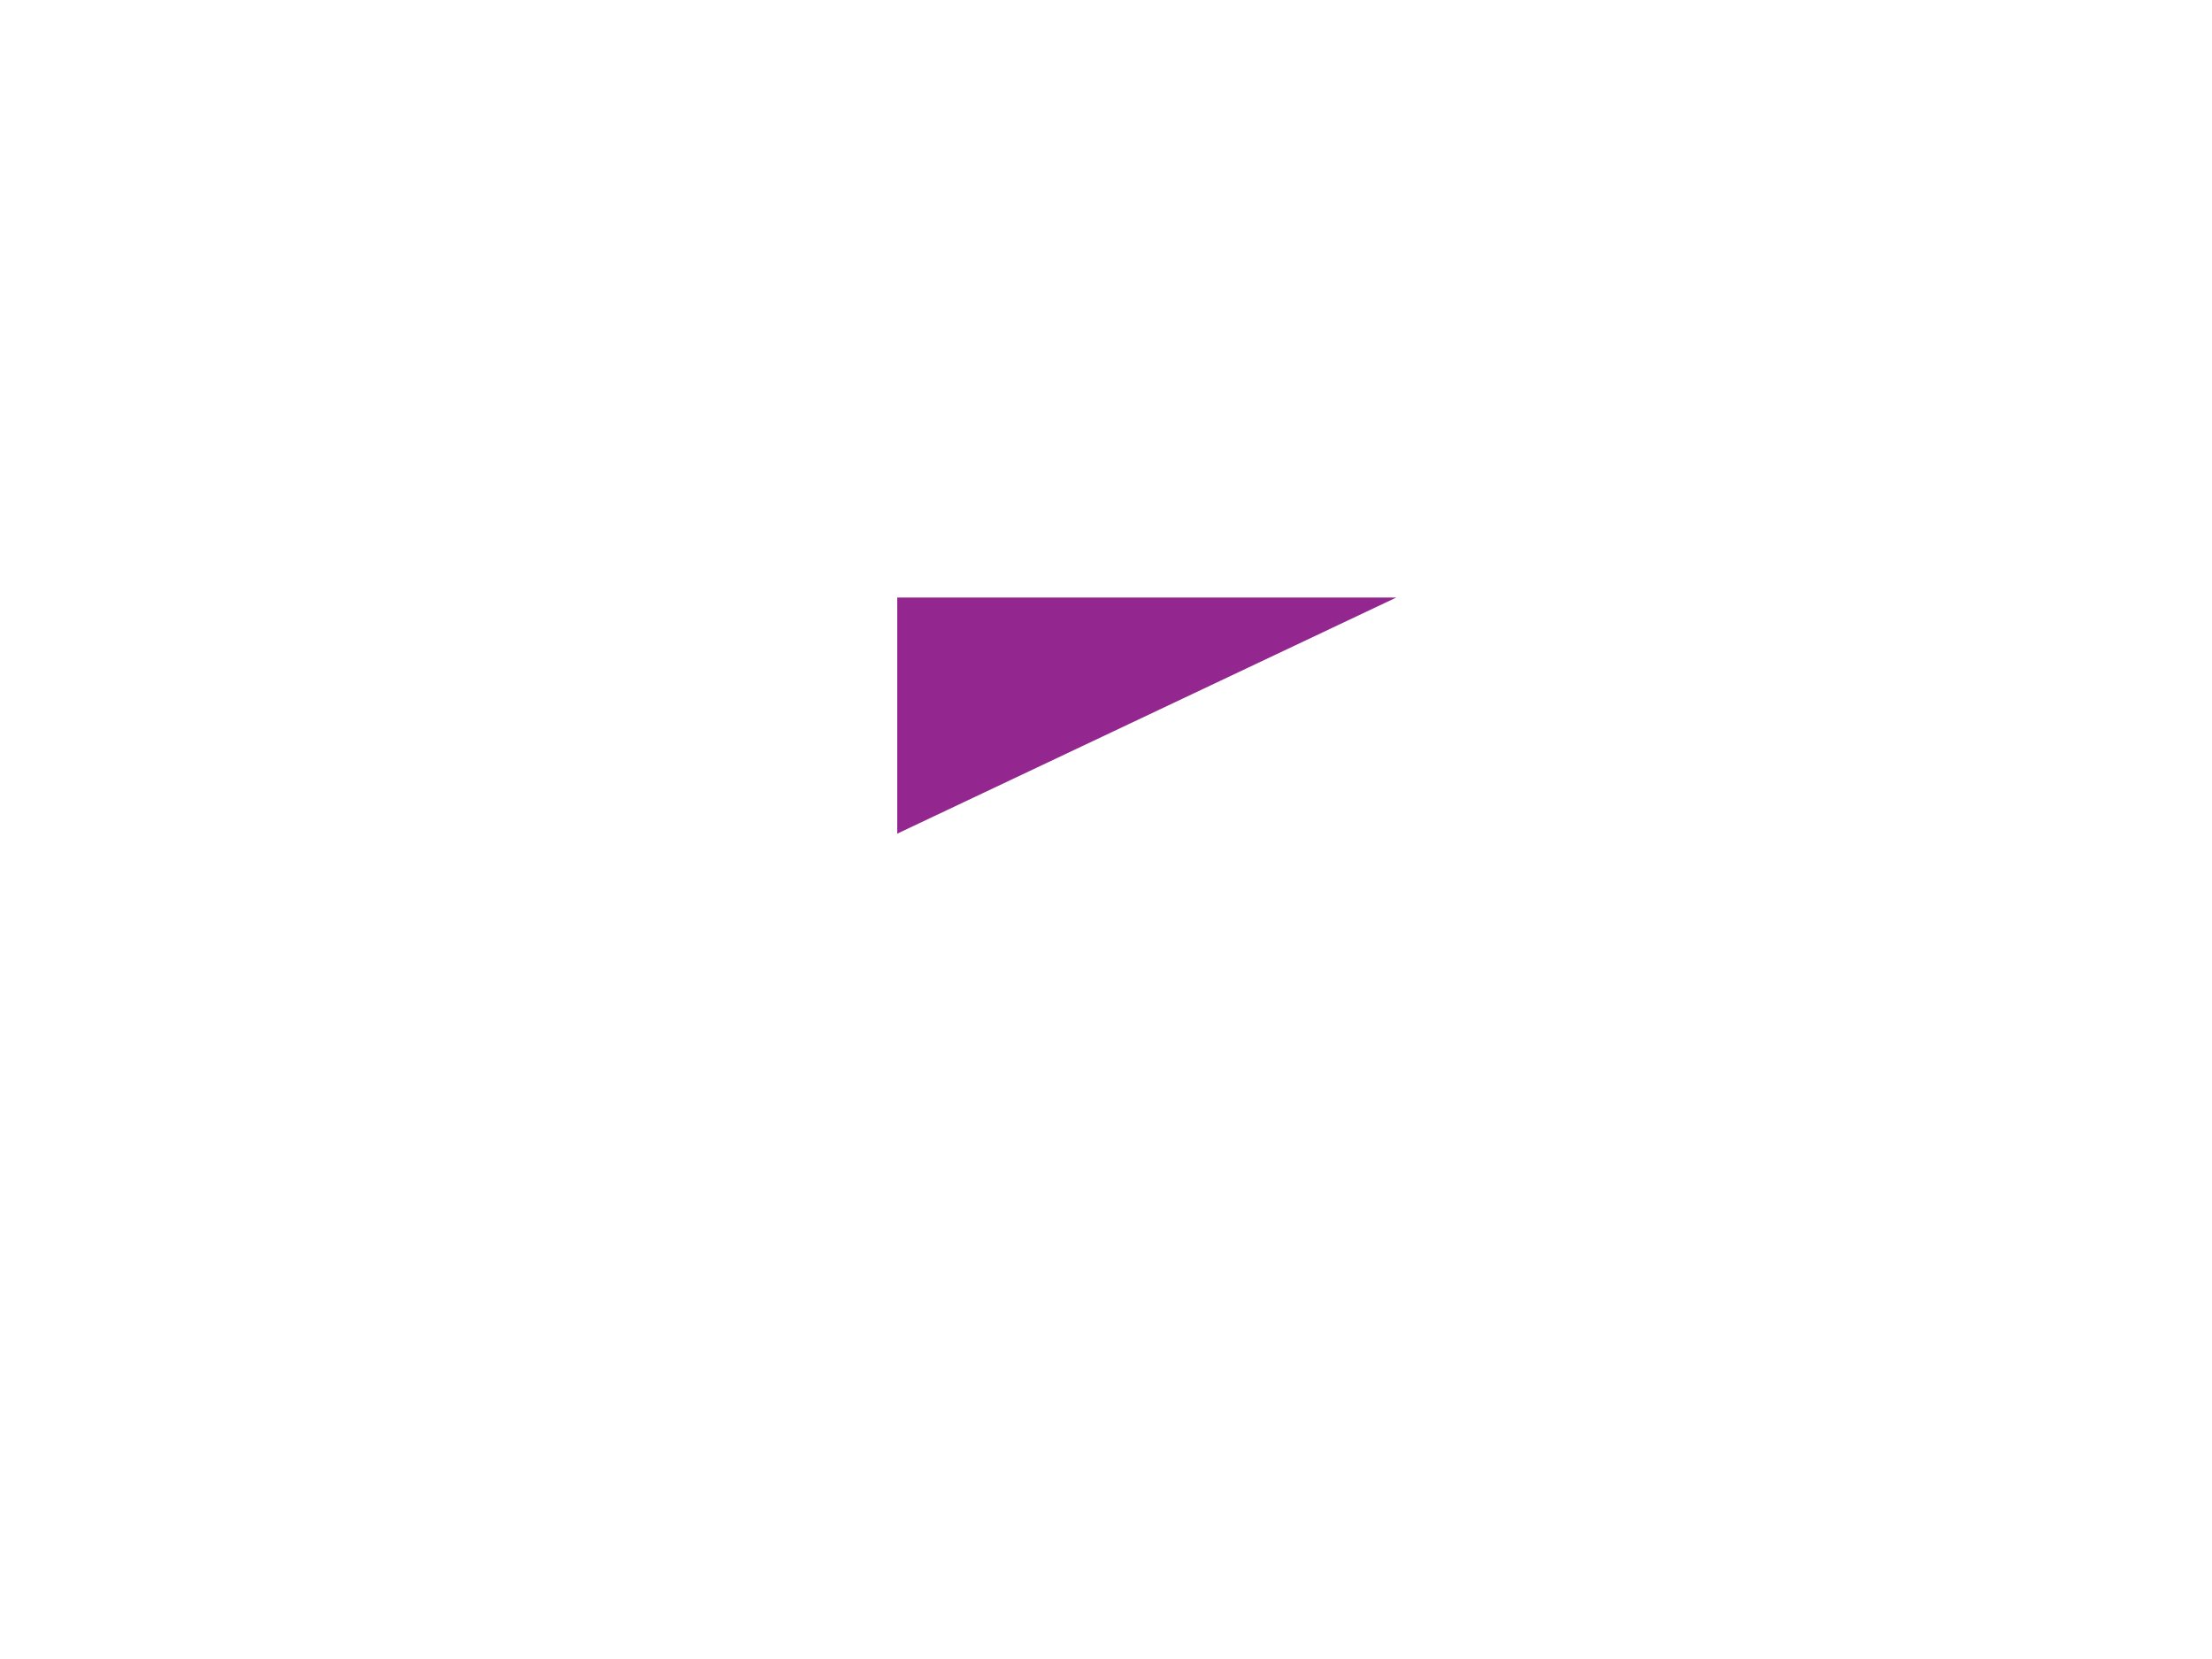
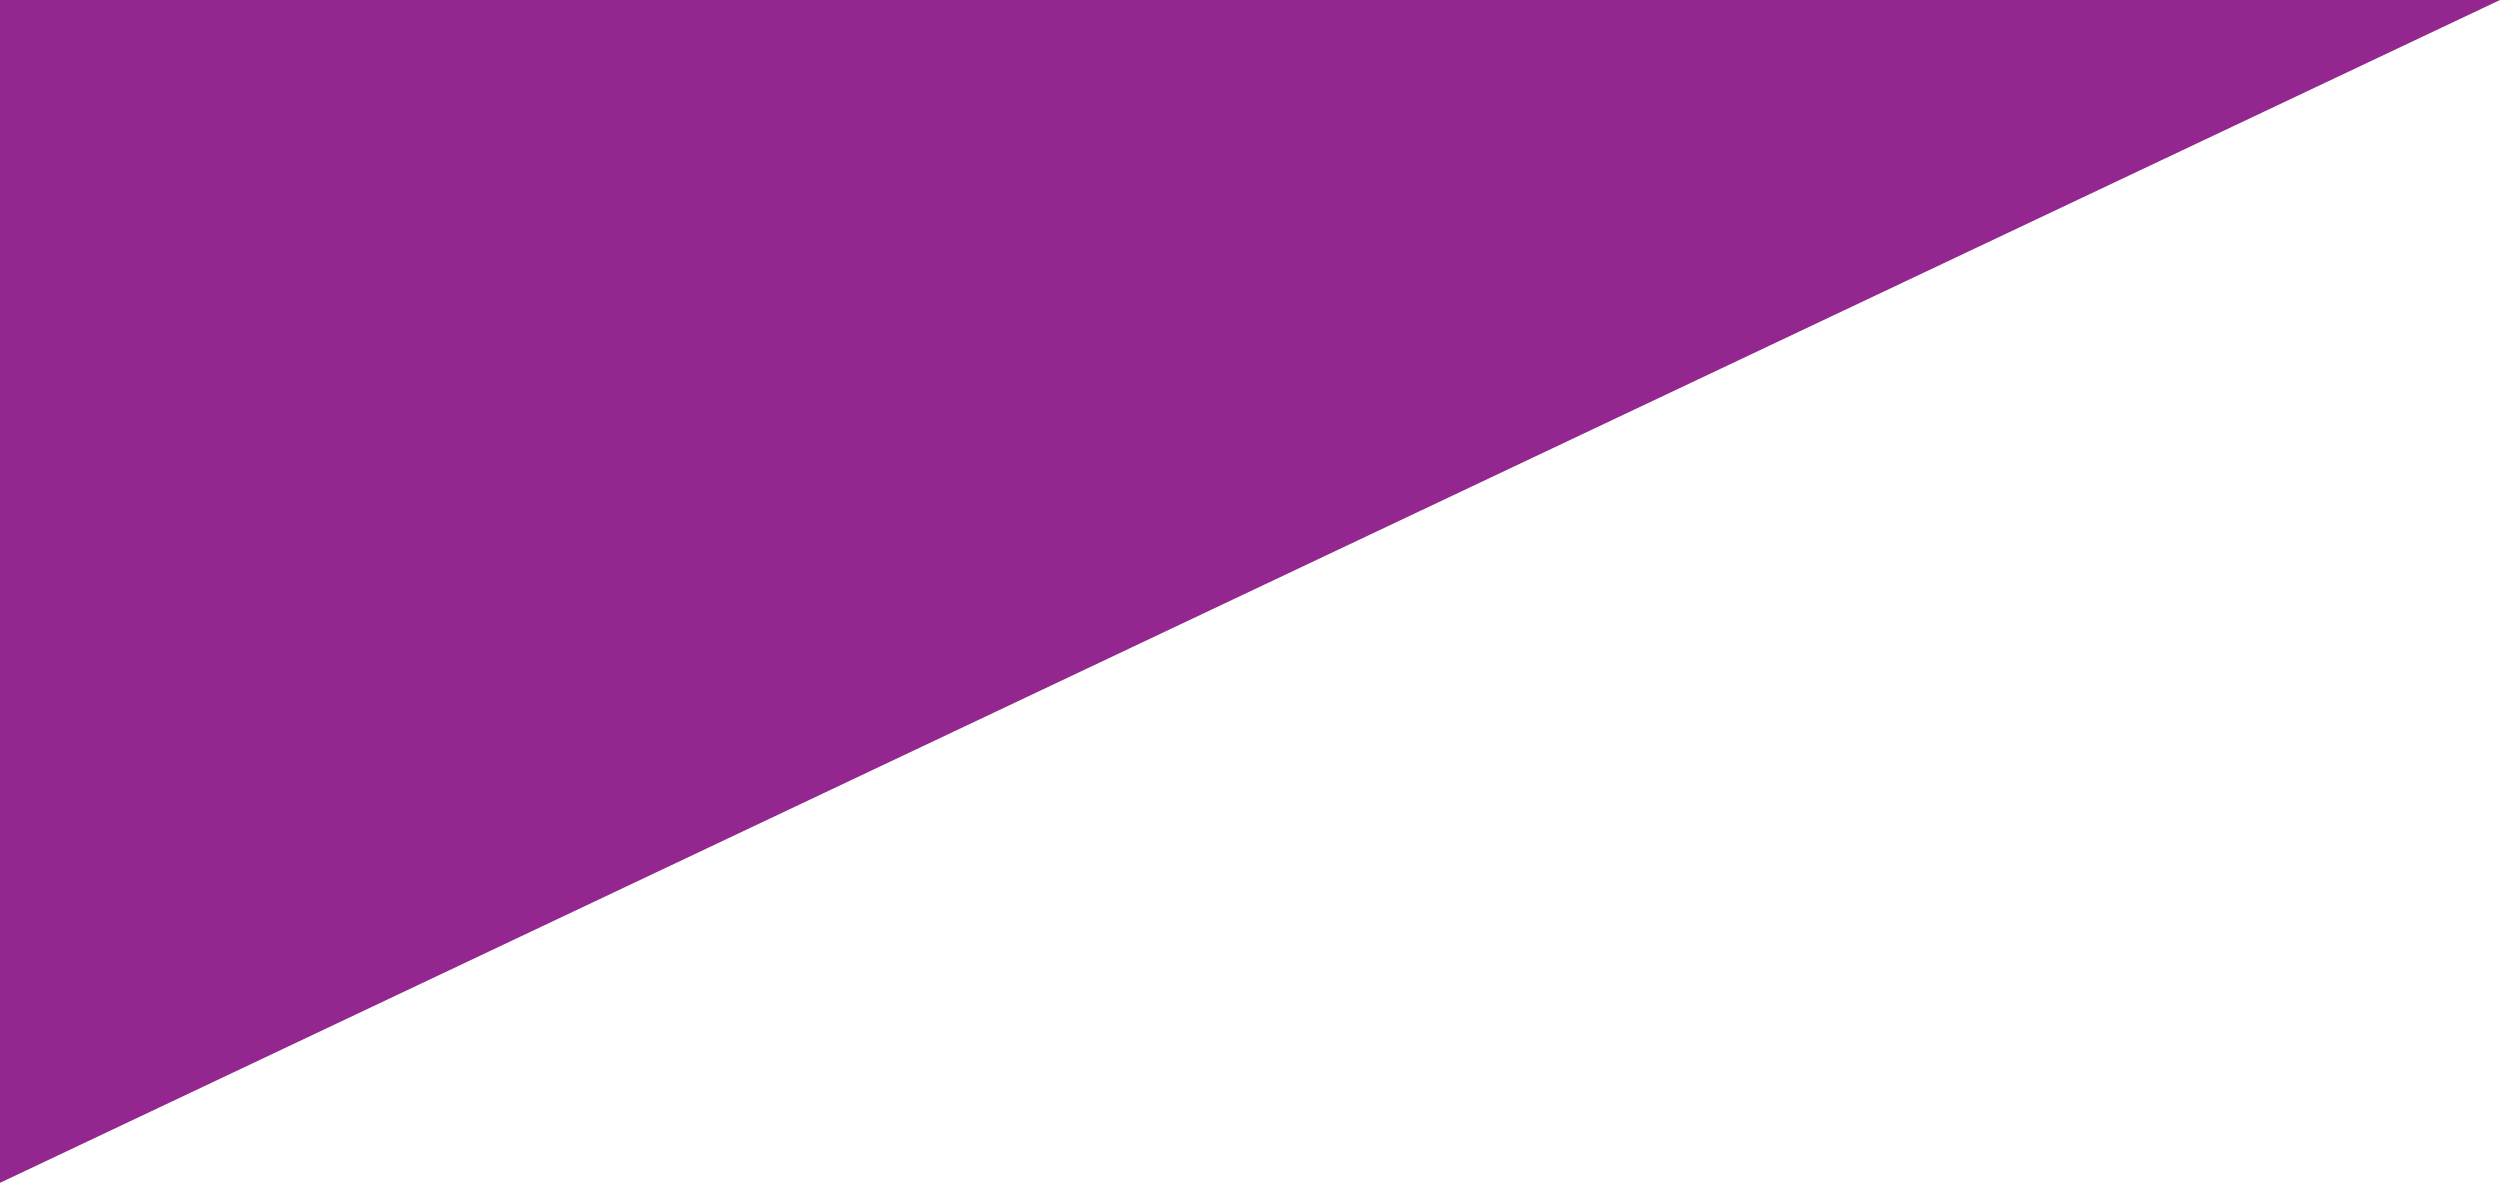
- <svg xmlns="http://www.w3.org/2000/svg" version="1.1" id="Layer_1" x="0px" y="0px" viewBox="0 0 800 600" style="enable-background:new 0 0 800 600;" xml:space="preserve">
+ <svg xmlns="http://www.w3.org/2000/svg" version="1.1" id="Layer_1" x="0px" y="0px" viewBox="0 0 180.5 85.4" style="enable-background:new 0 0 180.5 85.4;" xml:space="preserve">
  <style type="text/css">
	.st0{fill:#93278F;}
</style>
-   <polygon class="st0" points="324.5,216.1 324.5,301.5 505,216.1 " />
+   <polygon class="st0" points="0,0 0,85.4 180.5,0 " />
</svg>
